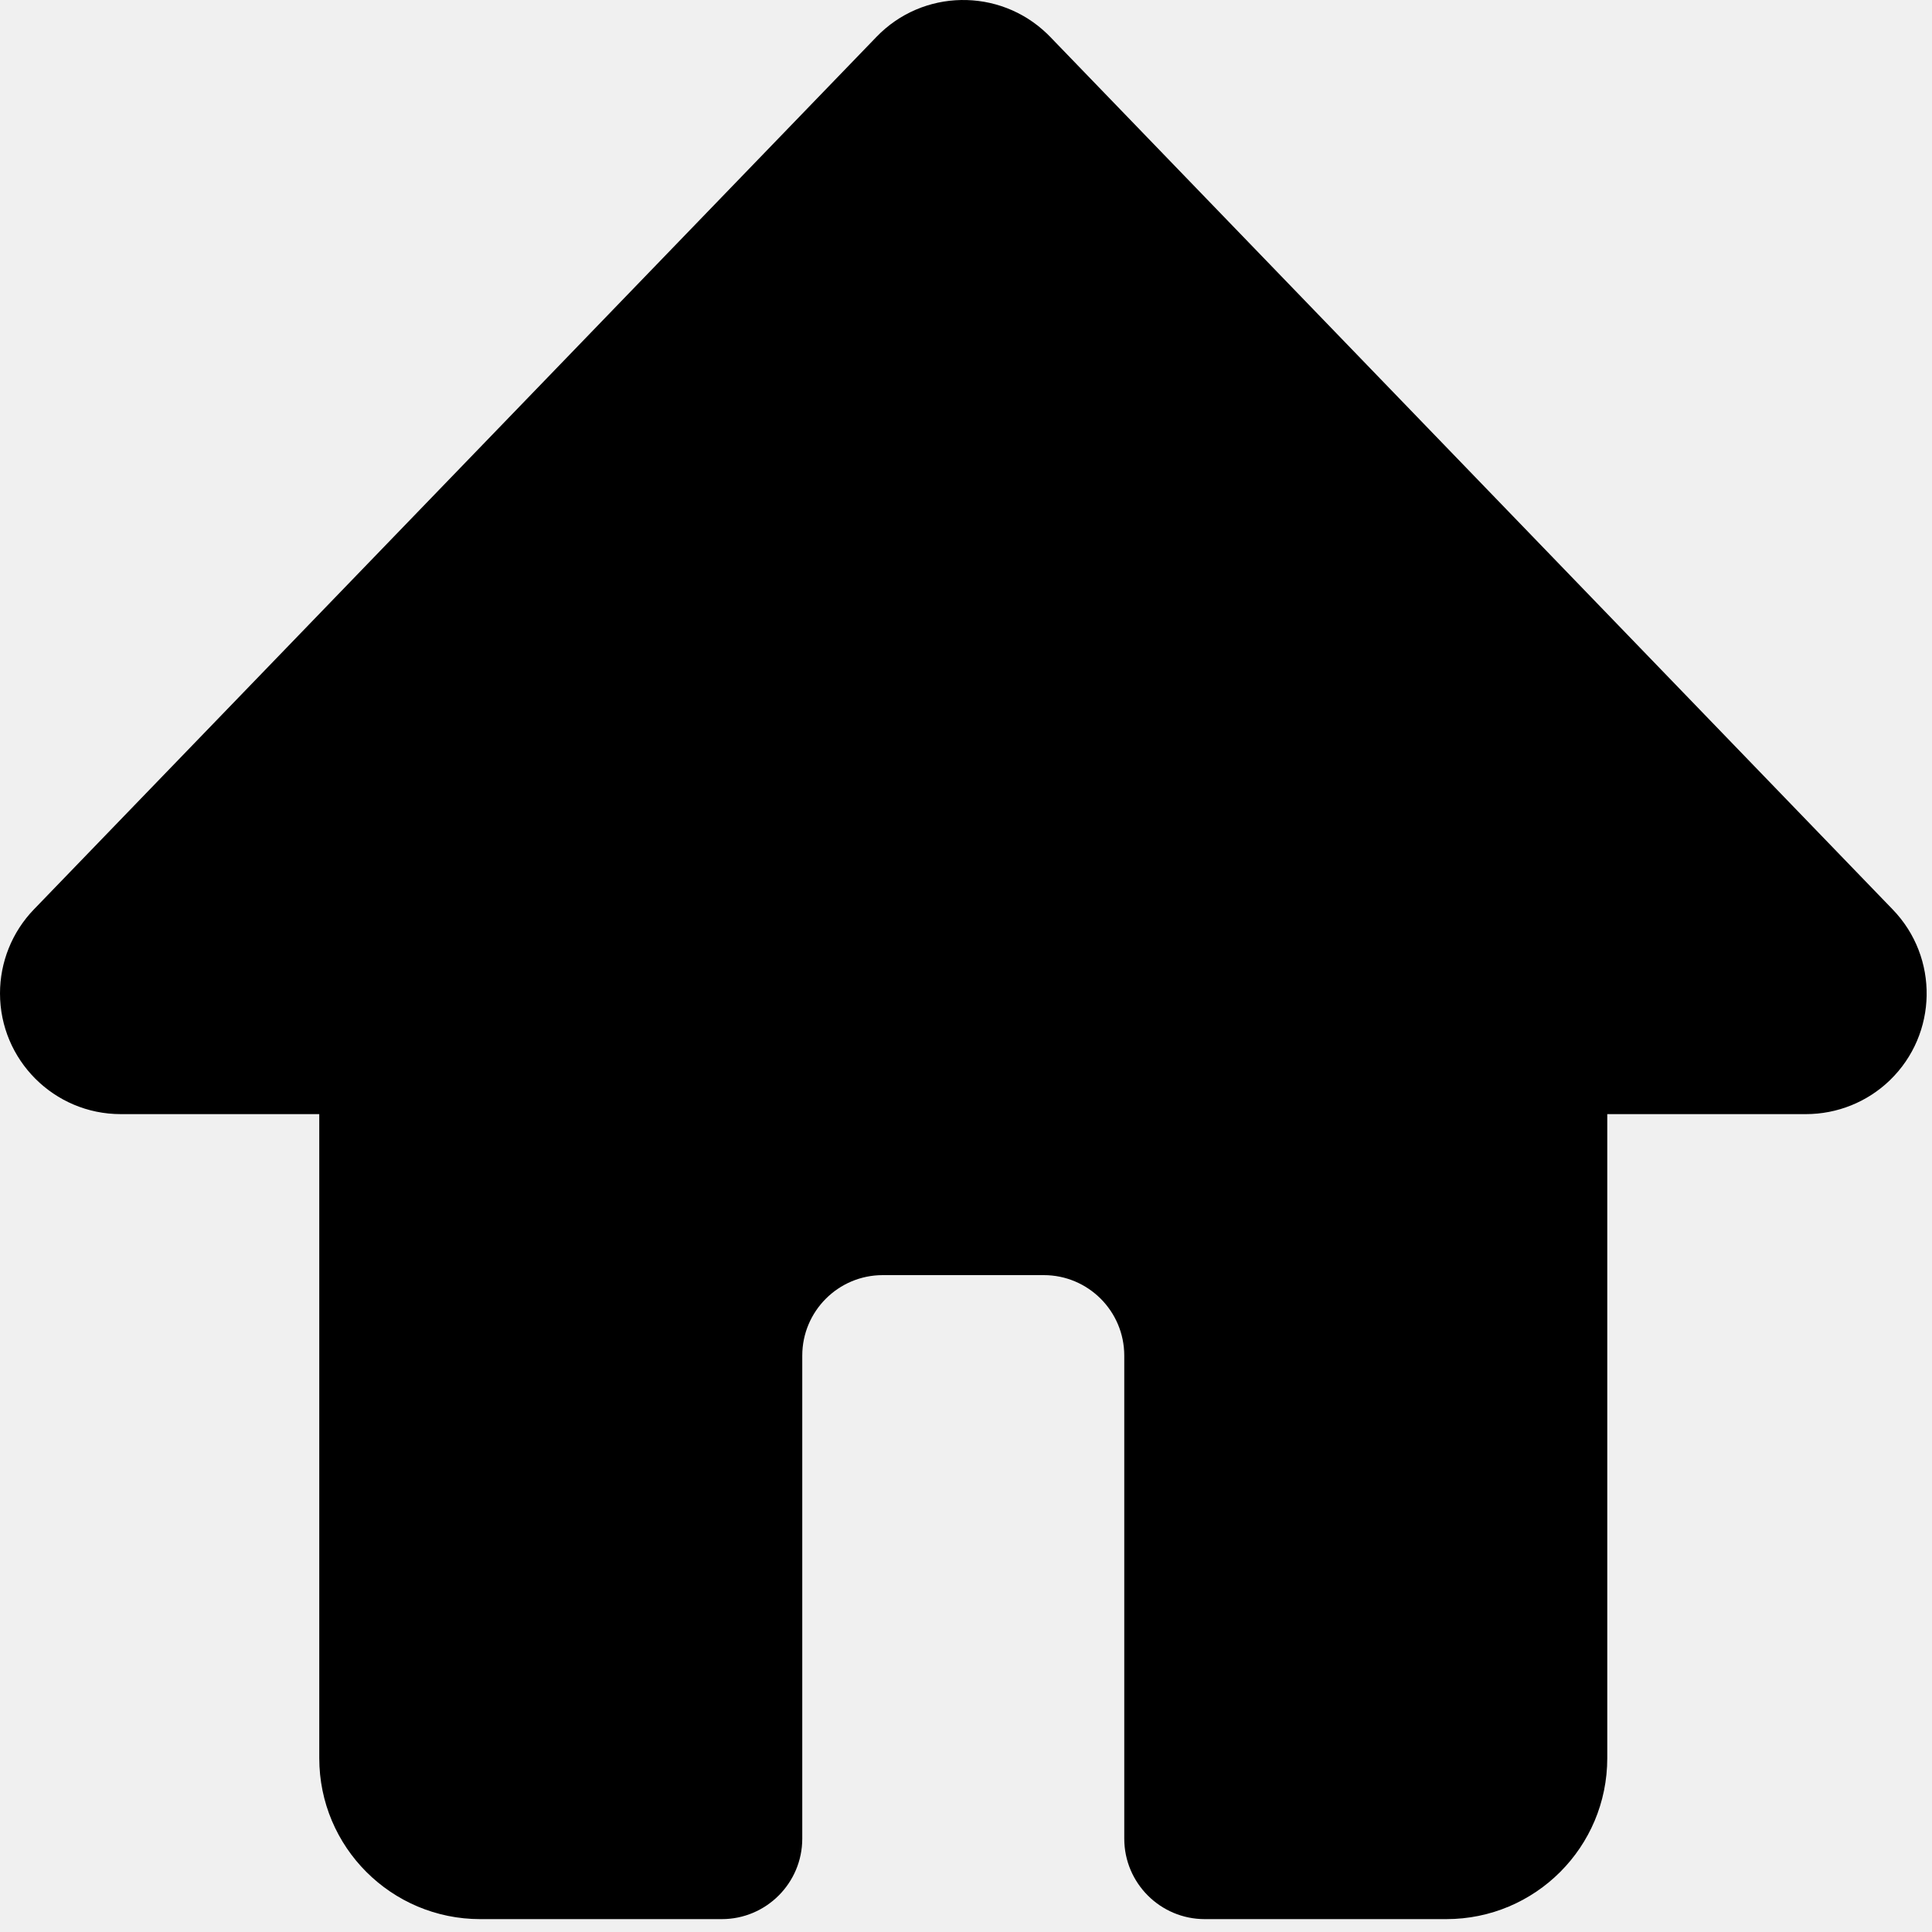
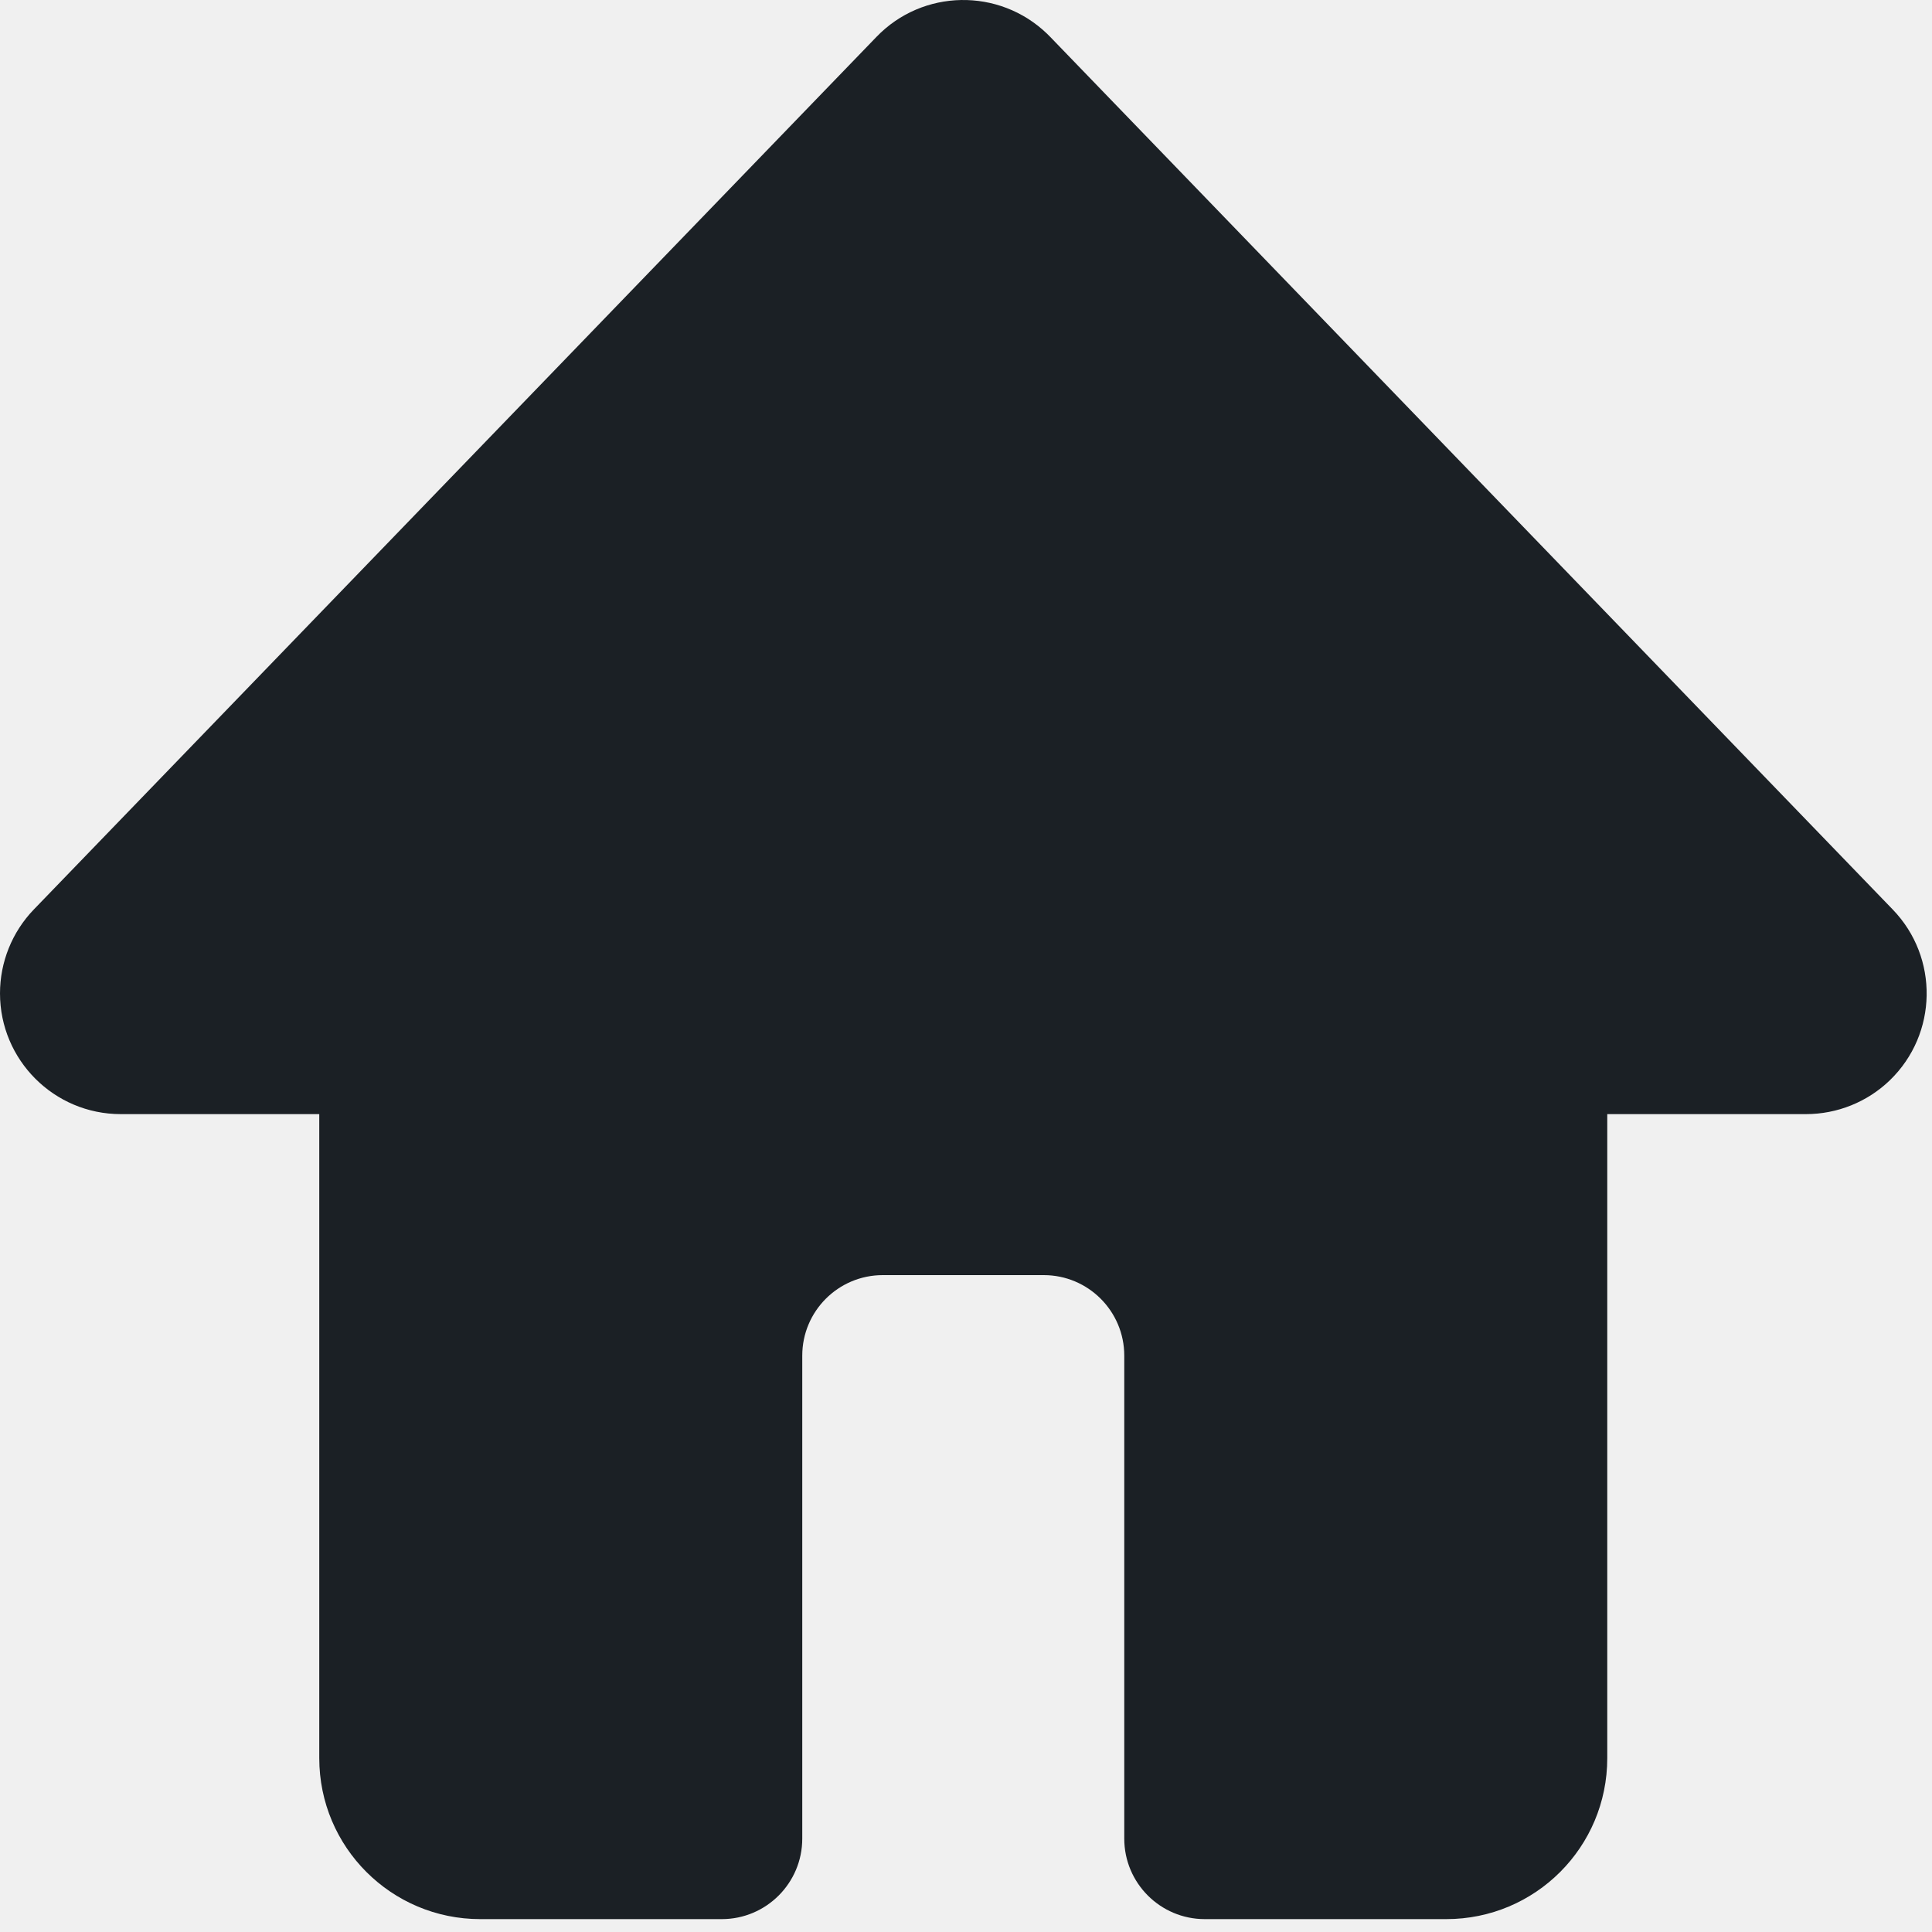
<svg xmlns="http://www.w3.org/2000/svg" xmlns:xlink="http://www.w3.org/1999/xlink" width="12px" height="12px" viewBox="0 0 12 12" version="1.1">
  <defs>
-     <path d="M174.983,104.92 L174.983,103.92 L174.983,104.92 Z M174.983,105.42 L174.983,108.42 C174.983,108.696 174.759,108.92 174.483,108.92 L172.983,108.92 C172.431,108.92 171.983,108.473 171.983,107.92 L171.983,103.92 L170.75,103.92 C170.336,103.92 170,103.584 170,103.17 C170,102.976 170.075,102.789 170.21,102.649 L175.444,97.229 C175.731,96.931 176.206,96.923 176.504,97.21 C176.511,97.217 176.517,97.223 176.523,97.229 L181.756,102.649 C182.044,102.947 182.036,103.422 181.738,103.71 C181.598,103.845 181.411,103.92 181.217,103.92 L179.983,103.92 L179.983,107.92 C179.983,108.473 179.536,108.92 178.983,108.92 L177.483,108.92 C177.207,108.92 176.983,108.696 176.983,108.42 L176.983,105.92 L176.983,103.92 L176.983,105.42 C176.983,105.144 176.759,104.92 176.483,104.92 L175.483,104.92 C175.207,104.92 174.983,105.144 174.983,105.42 Z" id="path-1" />
+     <path fill="#1B2025" d="M174.983,104.92 L174.983,103.92 L174.983,104.92 Z M174.983,105.42 L174.983,108.42 C174.983,108.696 174.759,108.92 174.483,108.92 L172.983,108.92 C172.431,108.92 171.983,108.473 171.983,107.92 L171.983,103.92 L170.75,103.92 C170.336,103.92 170,103.584 170,103.17 C170,102.976 170.075,102.789 170.21,102.649 L175.444,97.229 C175.731,96.931 176.206,96.923 176.504,97.21 C176.511,97.217 176.517,97.223 176.523,97.229 L181.756,102.649 C182.044,102.947 182.036,103.422 181.738,103.71 C181.598,103.845 181.411,103.92 181.217,103.92 L179.983,103.92 L179.983,107.92 C179.983,108.473 179.536,108.92 178.983,108.92 L177.483,108.92 C177.207,108.92 176.983,108.696 176.983,108.42 L176.983,105.92 L176.983,103.92 L176.983,105.42 C176.983,105.144 176.759,104.92 176.483,104.92 L175.483,104.92 C175.207,104.92 174.983,105.144 174.983,105.42 Z" id="path-1" />
  </defs>
  <g id="✂️-Iconography" stroke="none" stroke-width="1" fill="none" fill-rule="evenodd">
    <g id="Standard" transform="translate(-170, -97)">
-       <mask id="mask-2" fill="white">
-         <use xlink:href="#path-1" />
-       </mask>
      <use id="Mask" fill="#000000" xlink:href="#path-1" />
    </g>
  </g>
</svg>
